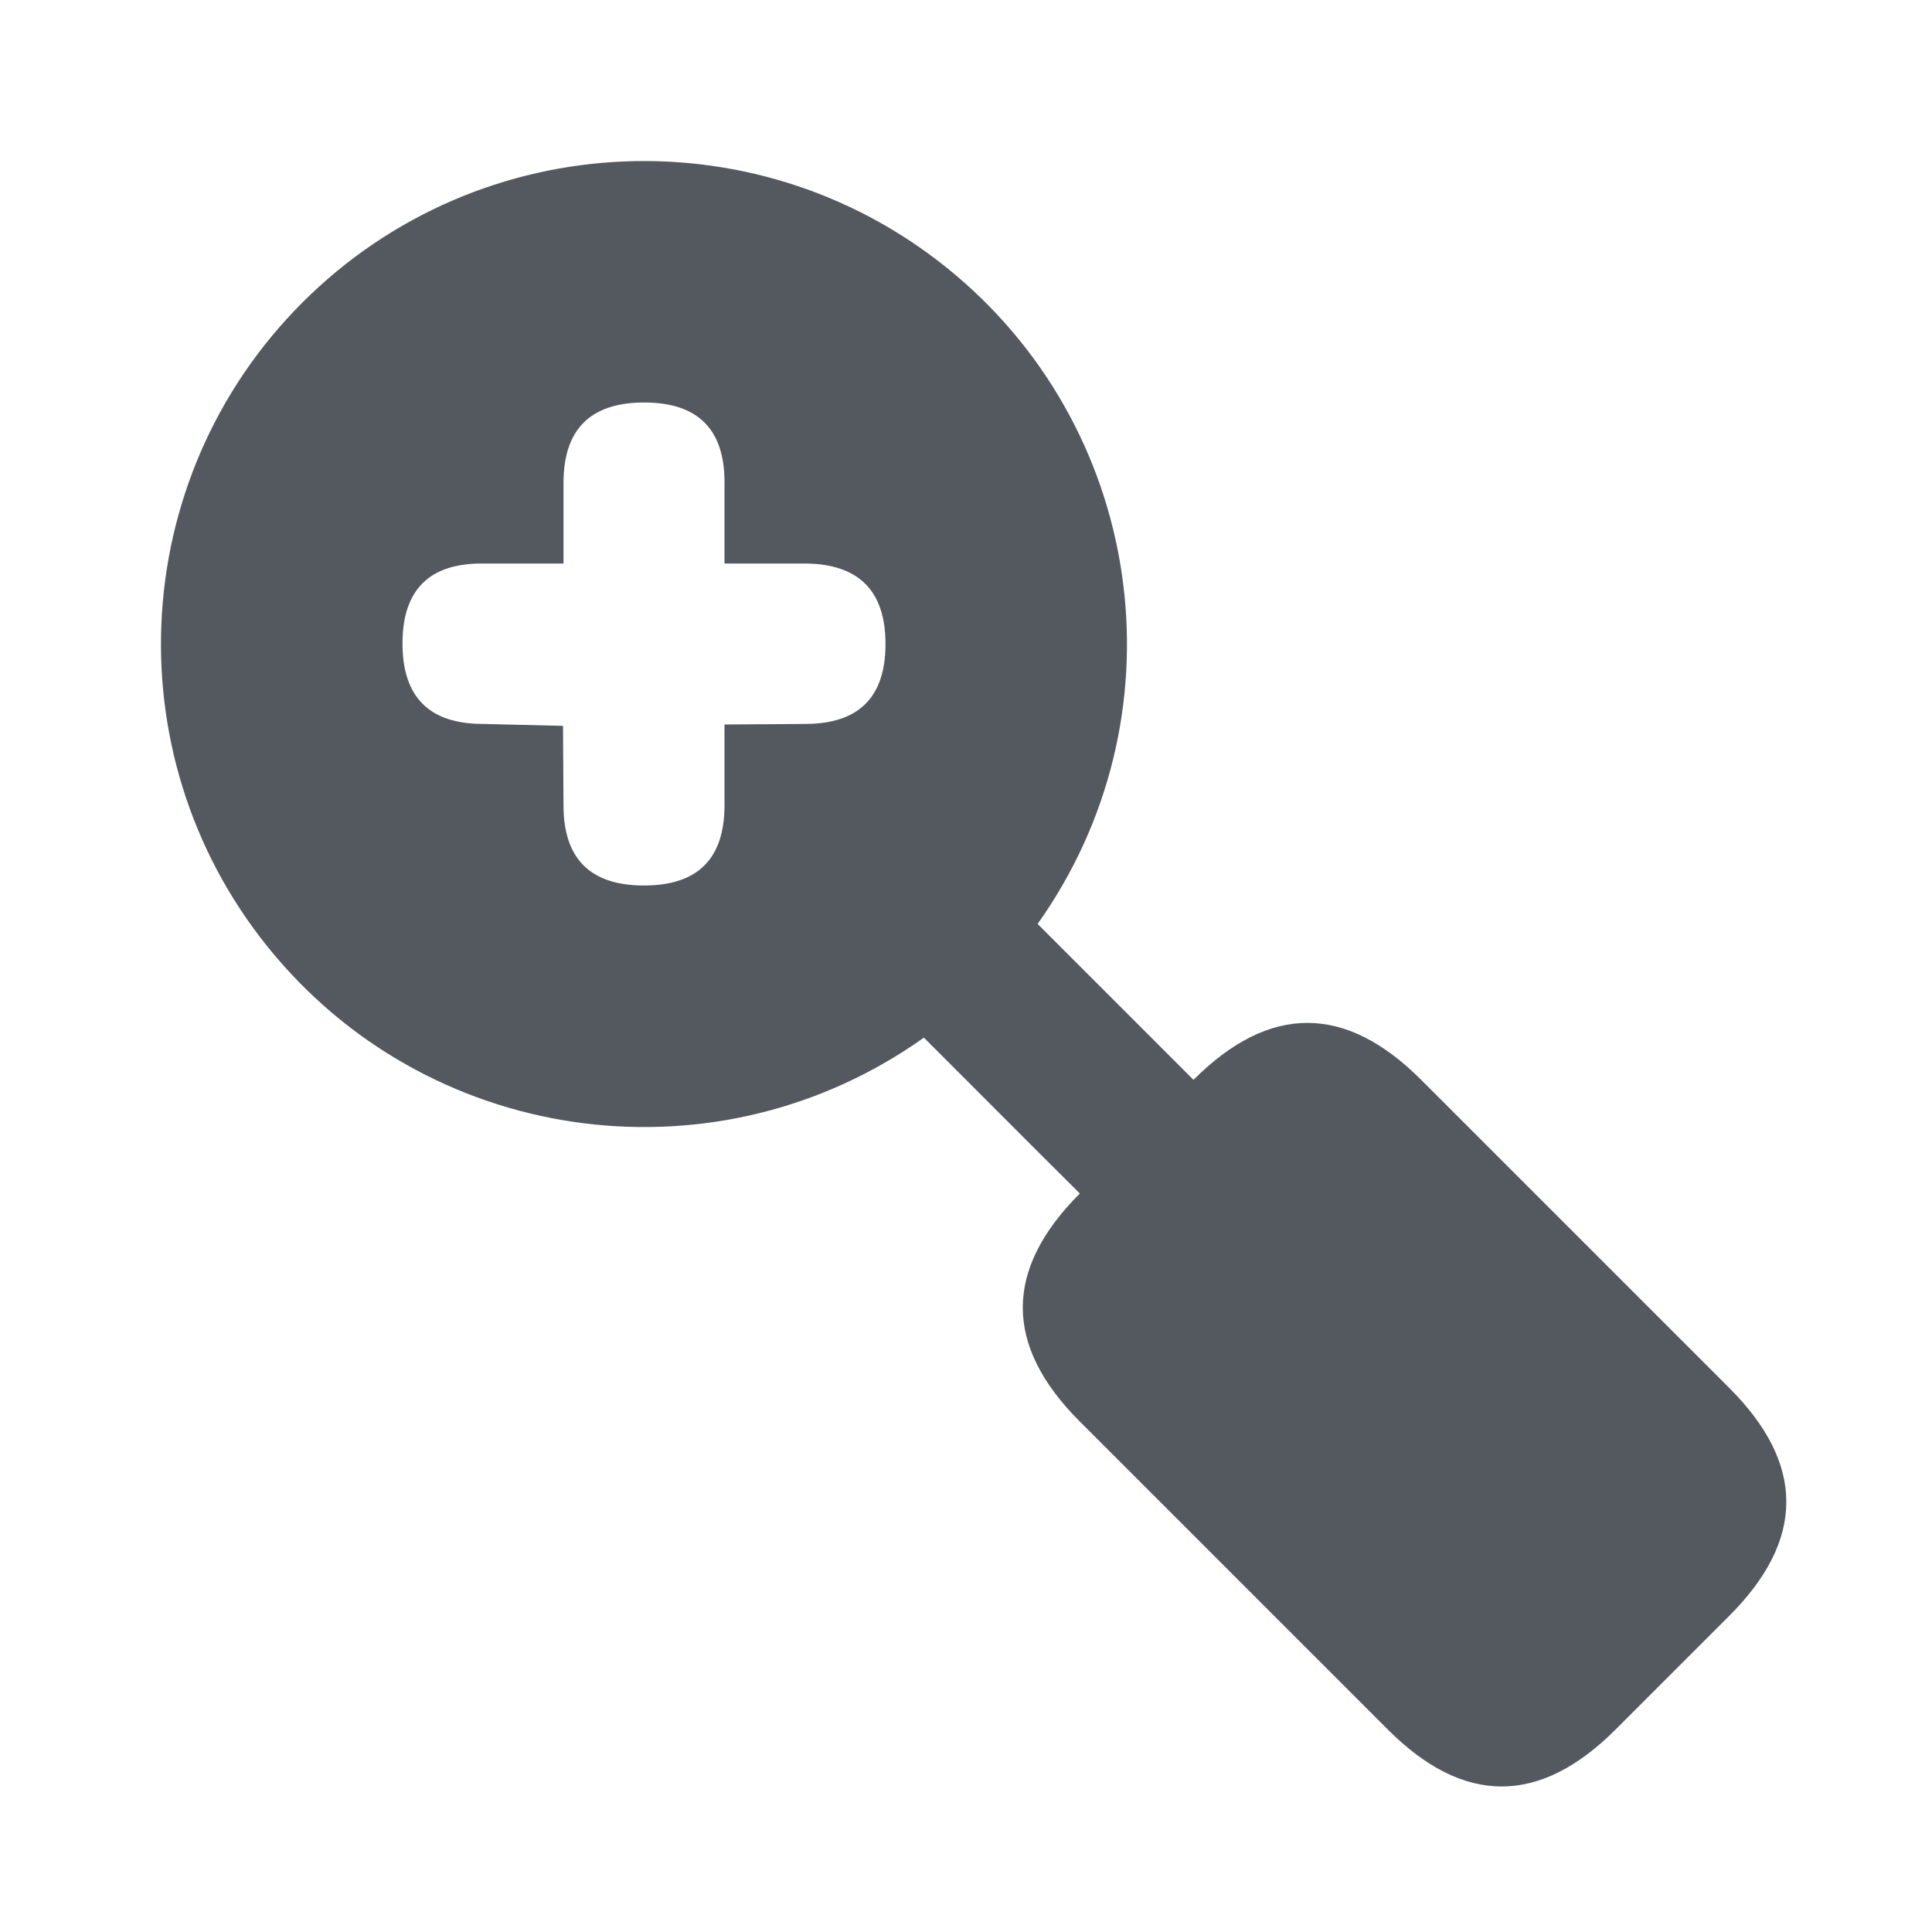
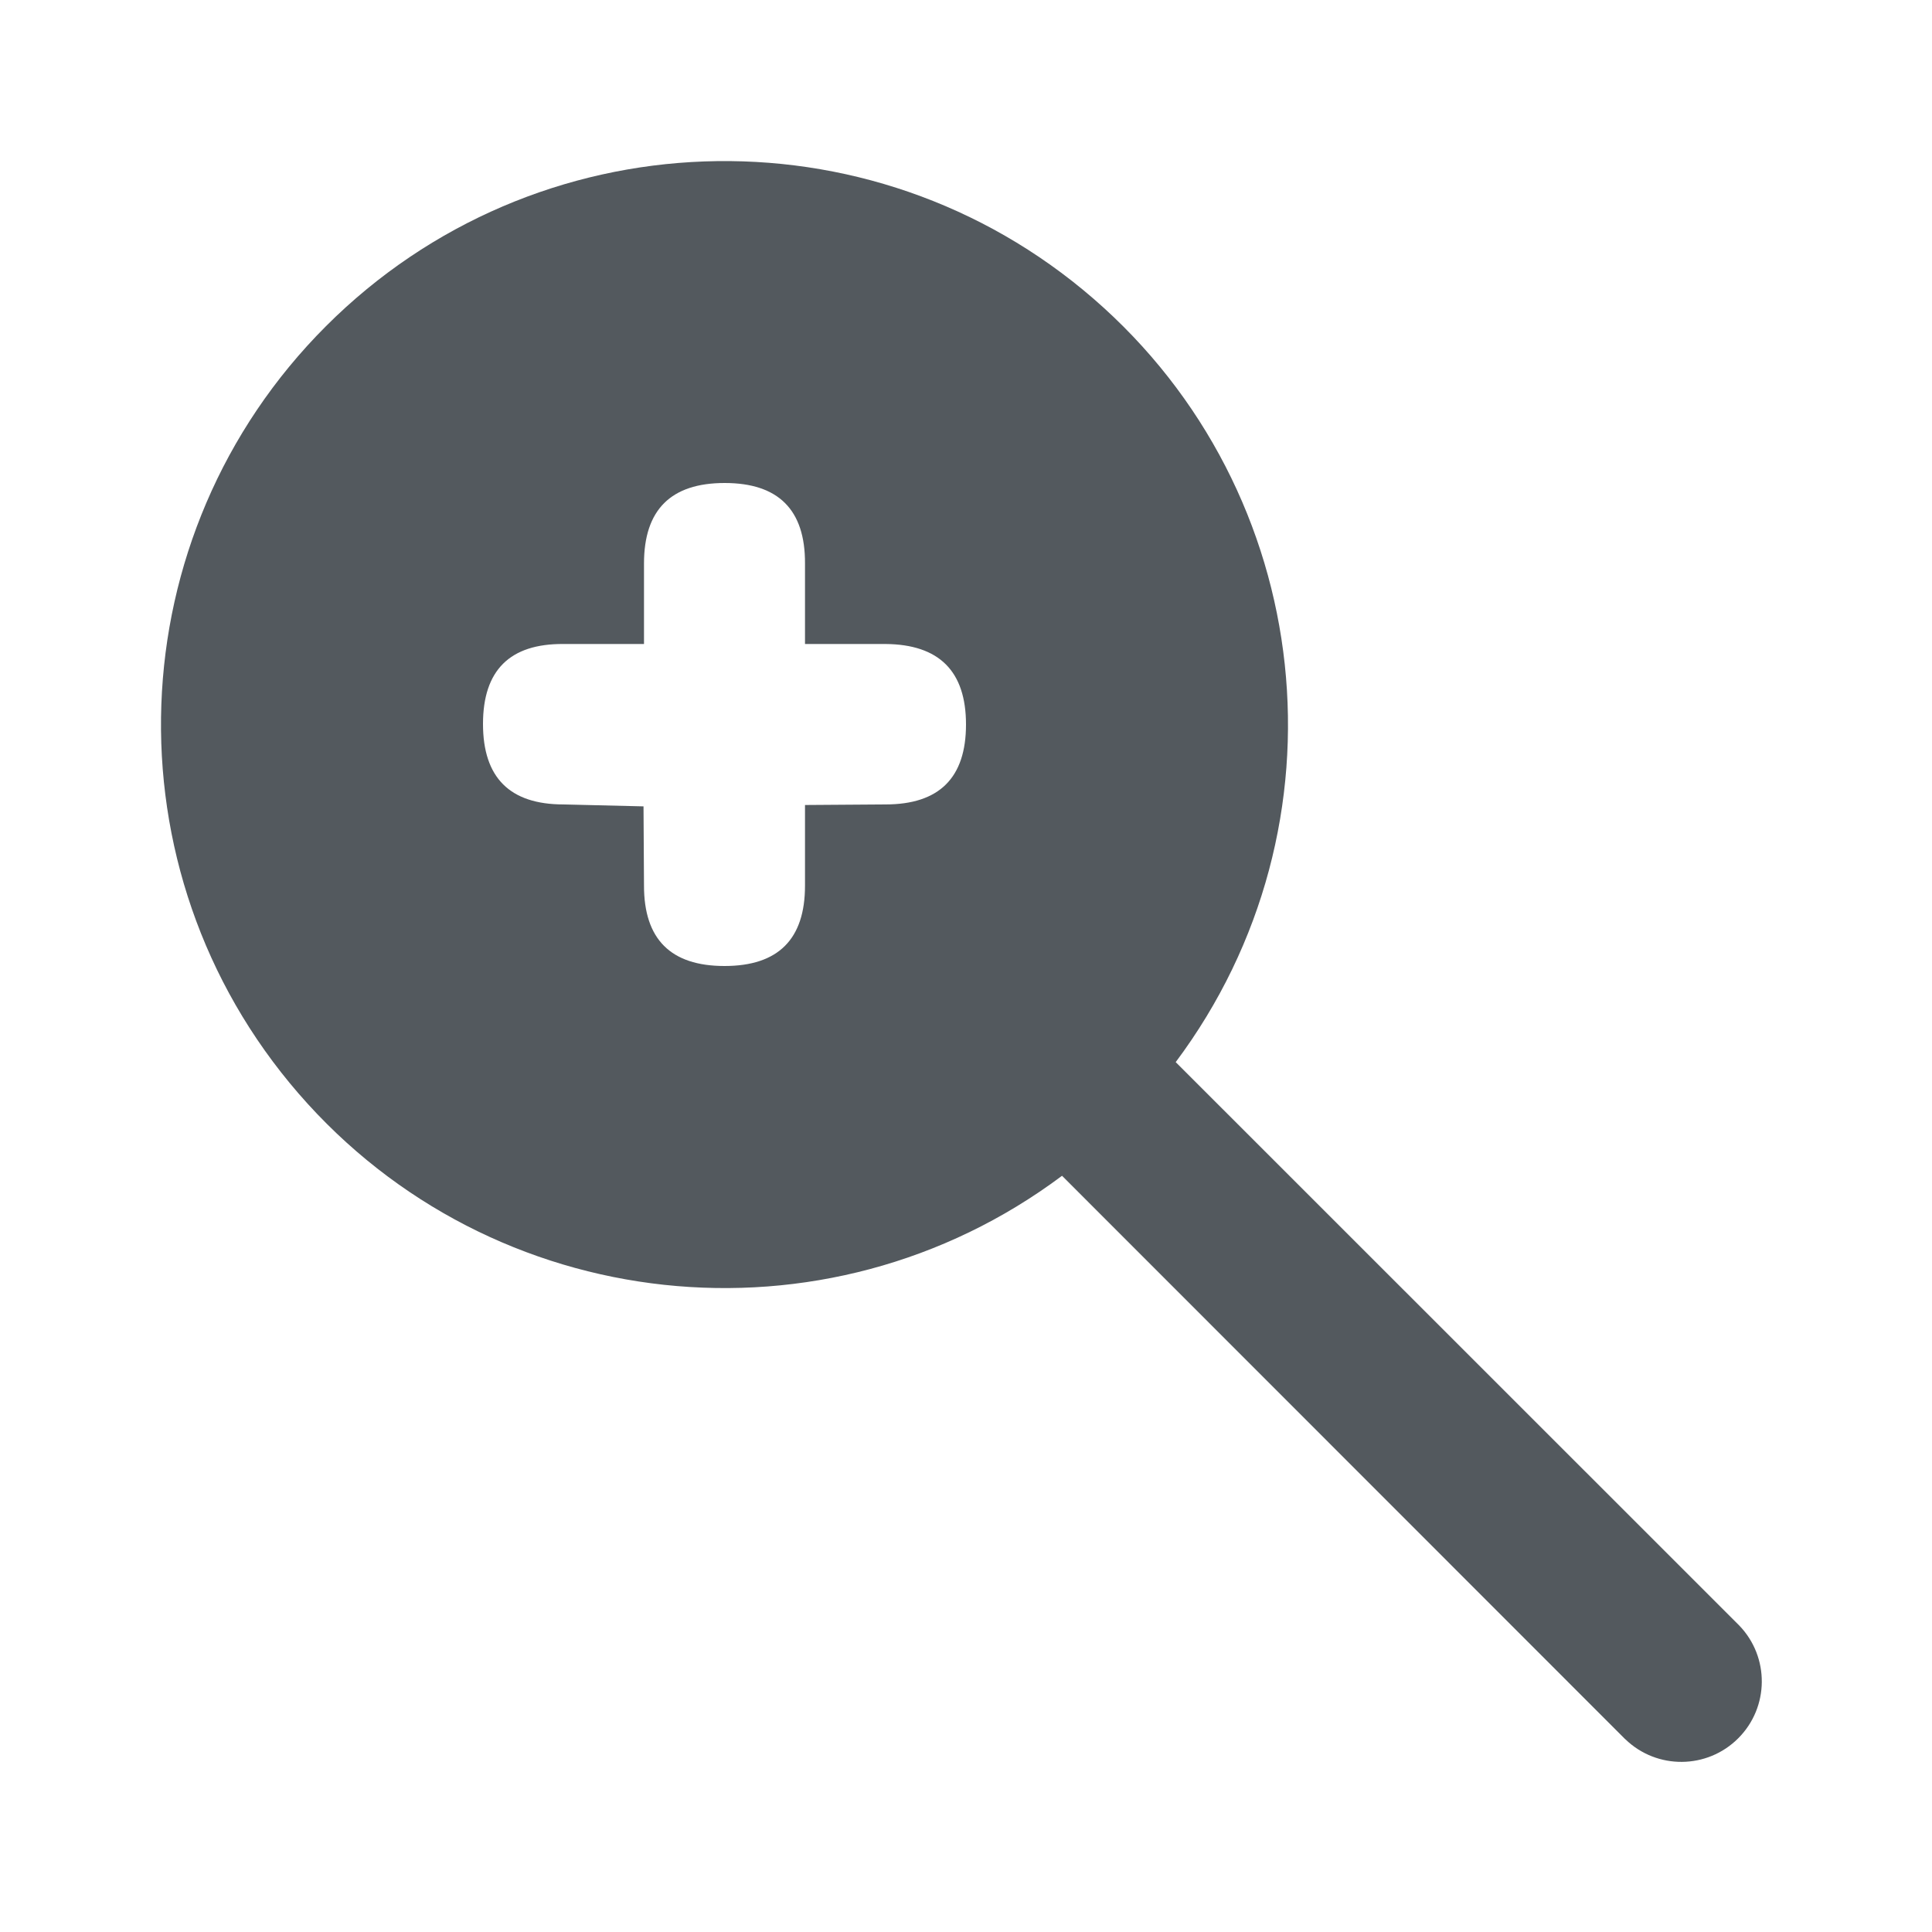
<svg xmlns="http://www.w3.org/2000/svg" width="24" height="24" viewBox="0 0 24 24">
-   <path fill="#53595E" fill-rule="evenodd" d="M12.89 11.478l1.936 1.936c.943-.943 1.886-.943 2.828 0l3.829 3.829c.943.942.943 1.885 0 2.828l-1.414 1.414c-.943.943-1.886.943-2.829 0l-3.828-3.828c-.943-.943-.942-1.887.002-2.831-.001.001-.647-.644-1.937-1.936a6 6 0 1 1 1.412-1.412zM9 6c.003-.667-.33-1-.998-1C7.334 5 7 5.333 7 6v1H6c-.667-.005-1 .327-1 .993 0 .667.333 1 1 1l.994.024L7 10c-.001.667.332 1 1 1 .668 0 1.001-.333 1-1V9l1-.007c.667 0 1-.33 1-.993 0-.662-.333-.995-1-1H9V6z" />
+   <path fill="#53595E" fill-rule="evenodd" d="M14.605 13.194l7 6.998a1 1 0 0 1-1.414 1.414h-.001l-6.997-7a7 7 0 1 1 1.412-1.412zM10 7c.003-.667-.33-1-.998-1C8.334 6 8 6.333 8 7v1H7c-.667-.005-1 .327-1 .993 0 .667.333 1 1 1l.994.024L8 11c-.001.667.332 1 1 1 .668 0 1.001-.333 1-1v-1l1-.007c.667 0 1-.33 1-.993 0-.662-.333-.995-1-1h-1V7z" />
</svg>
